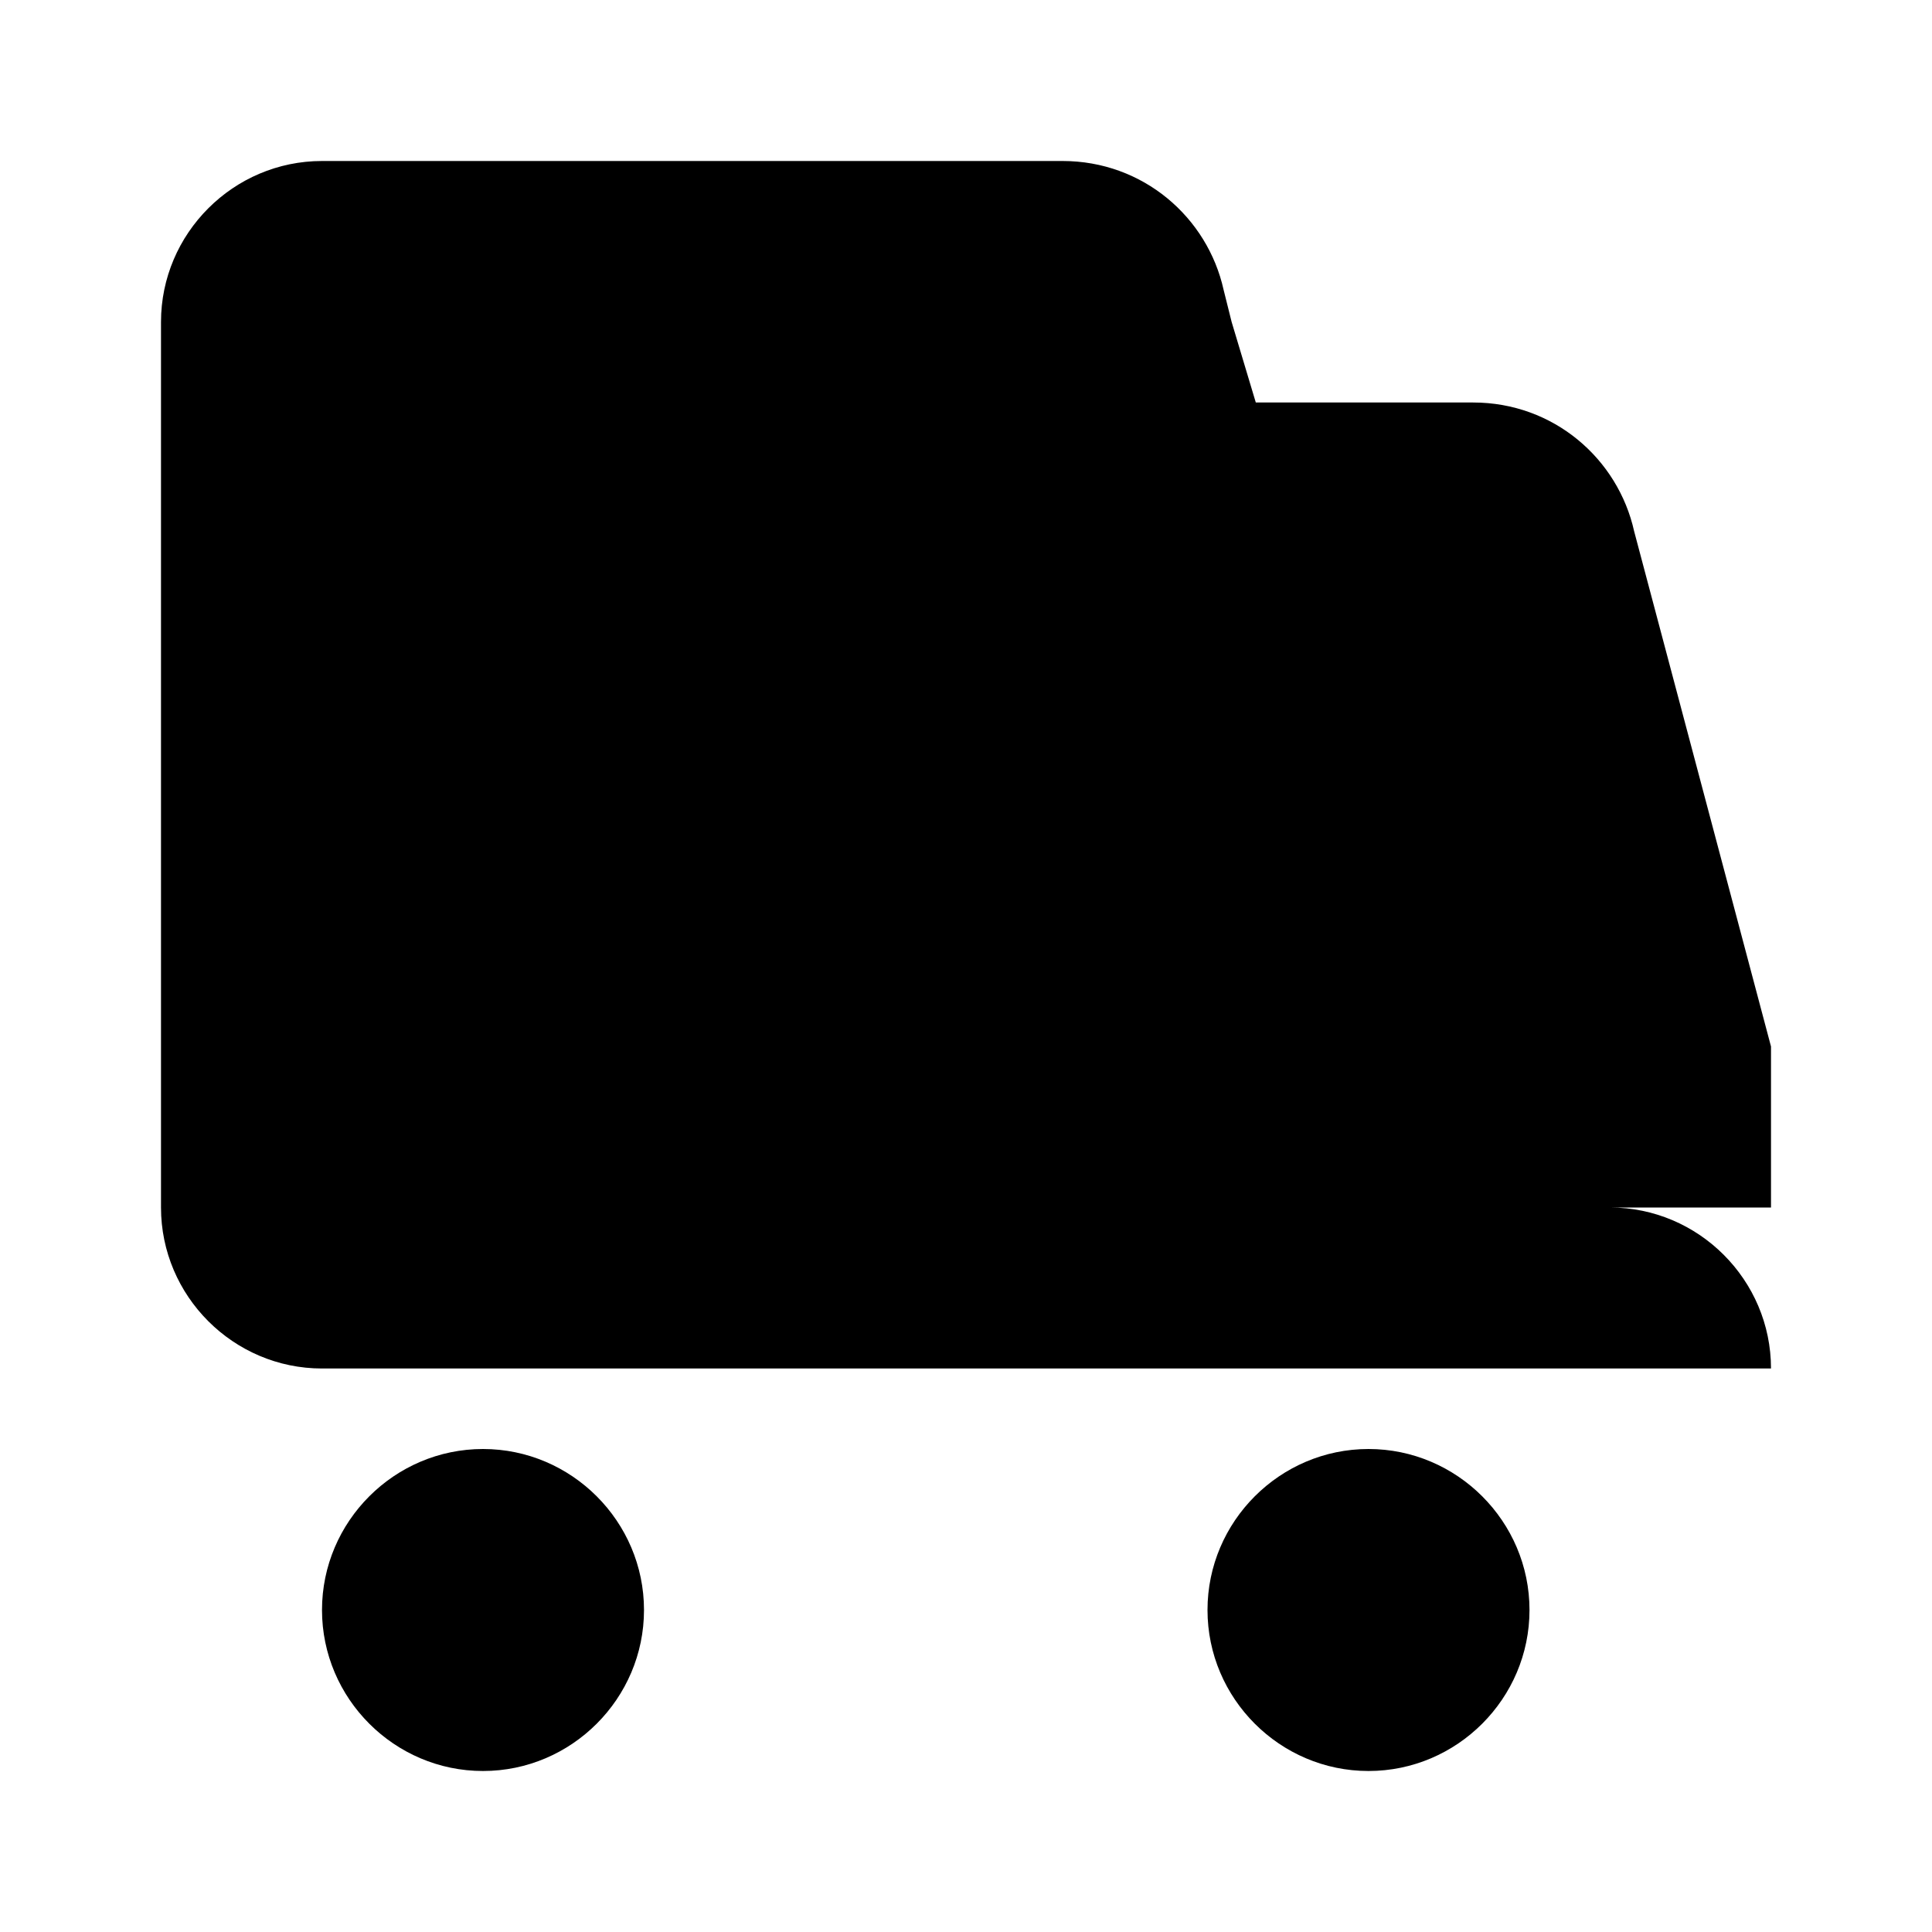
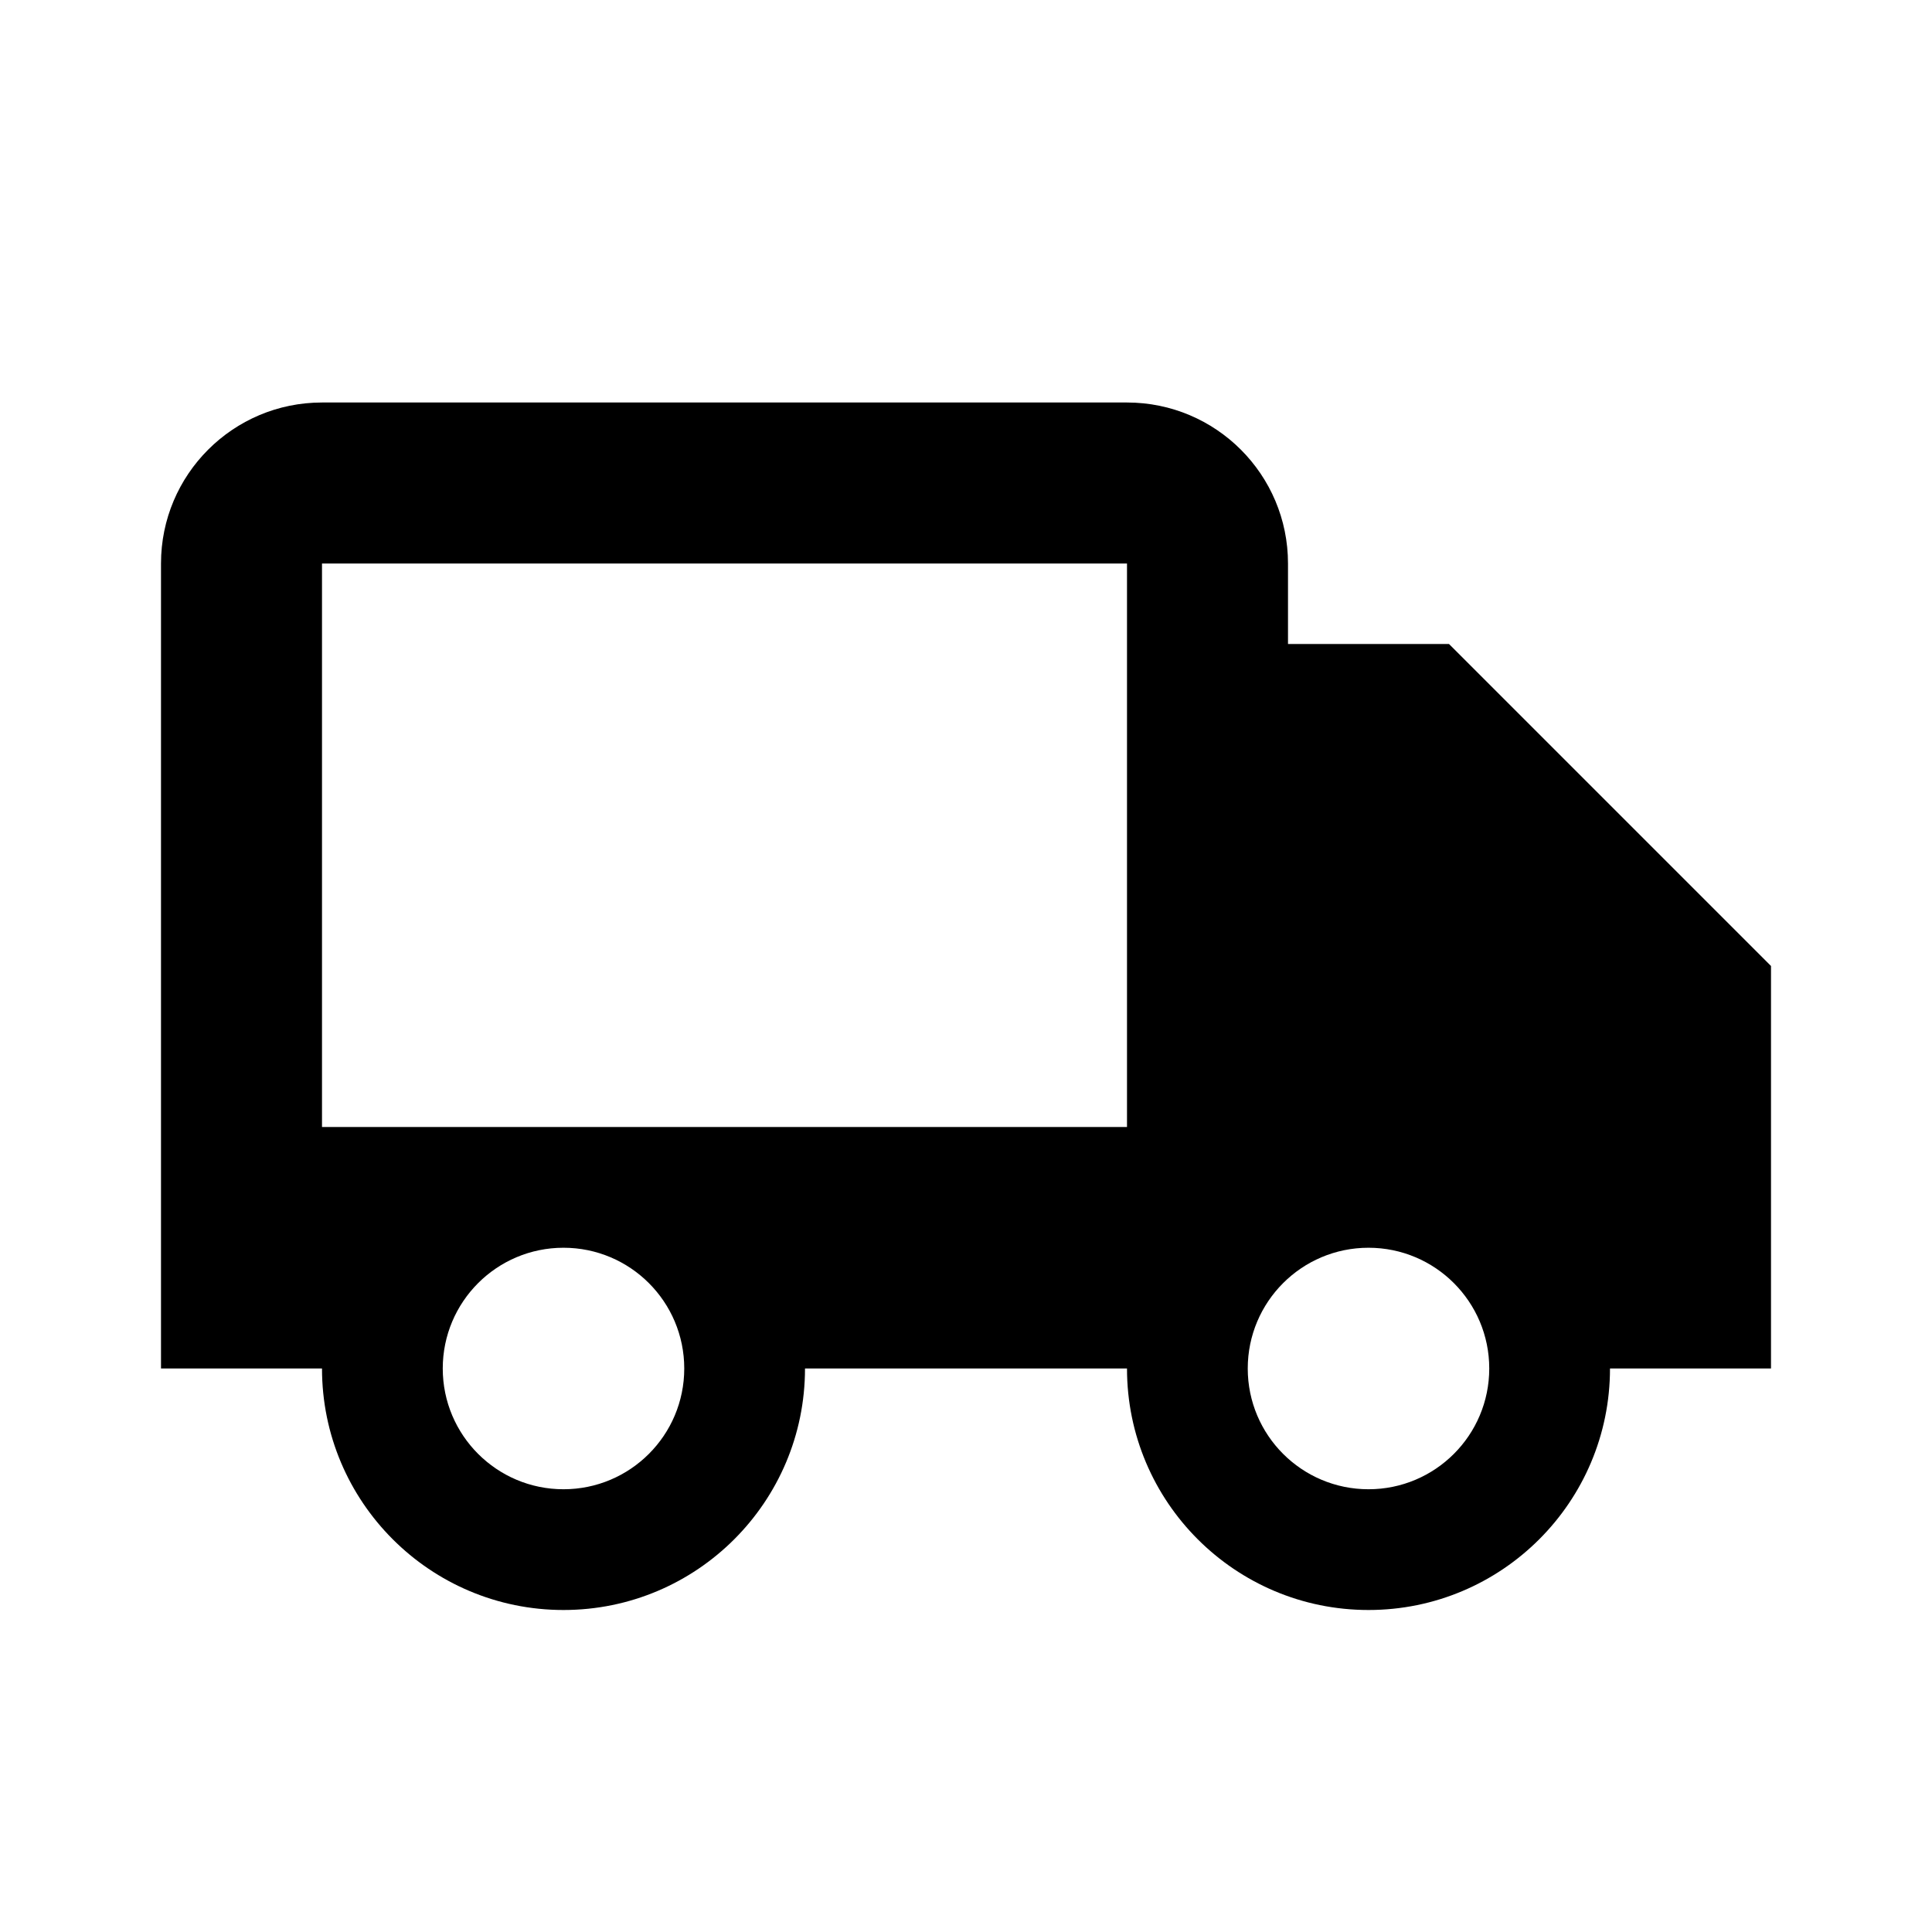
- <svg xmlns="http://www.w3.org/2000/svg" version="1.1" x="0px" y="0px" viewBox="0 0 24 24" enable-background="new 0 0 24 24" xml:space="preserve">
-   <g id="Adv._Guides">
- </g>
-   <g id="Guides">
- </g>
-   <g id="Artwork">
-     <g>
-       <path d="M6,18c-1.1,0-2,0.9-2,2s0.9,2,2,2s2-0.9,2-2S7.1,18,6,18z" />
-       <path d="M17,18c-1.1,0-2,0.9-2,2s0.9,2,2,2s2-0.9,2-2S18.1,18,17,18z" />
-       <path d="M22,13l-1.7-6.4c-0.2-0.9-1-1.6-2-1.6h-2.7l-0.3-1l-0.1-0.4c-0.2-0.9-1-1.6-2-1.6H12H4C2.9,2,2,2.9,2,4v11    c0,1.1,0.9,2,2,2h18c0-1.1-0.9-2-2-2h2V13z" />
-     </g>
-   </g>
+ <svg xmlns="http://www.w3.org/2000/svg" id="Artwork" viewBox="0 0 24 24">
+   <path d="M18,8H16V7a2,2,0,0,0-2-2H4A2,2,0,0,0,2,7V17H4a3,3,0,0,0,6,0h4a3,3,0,0,0,6,0h2V12ZM7,18.5A1.5,1.5,0,1,1,8.5,17,1.5,1.5,0,0,1,7,18.5ZM4,14V7H14v7H4Zm13,4.5A1.5,1.5,0,1,1,18.5,17,1.5,1.5,0,0,1,17,18.5Z" />
</svg>
